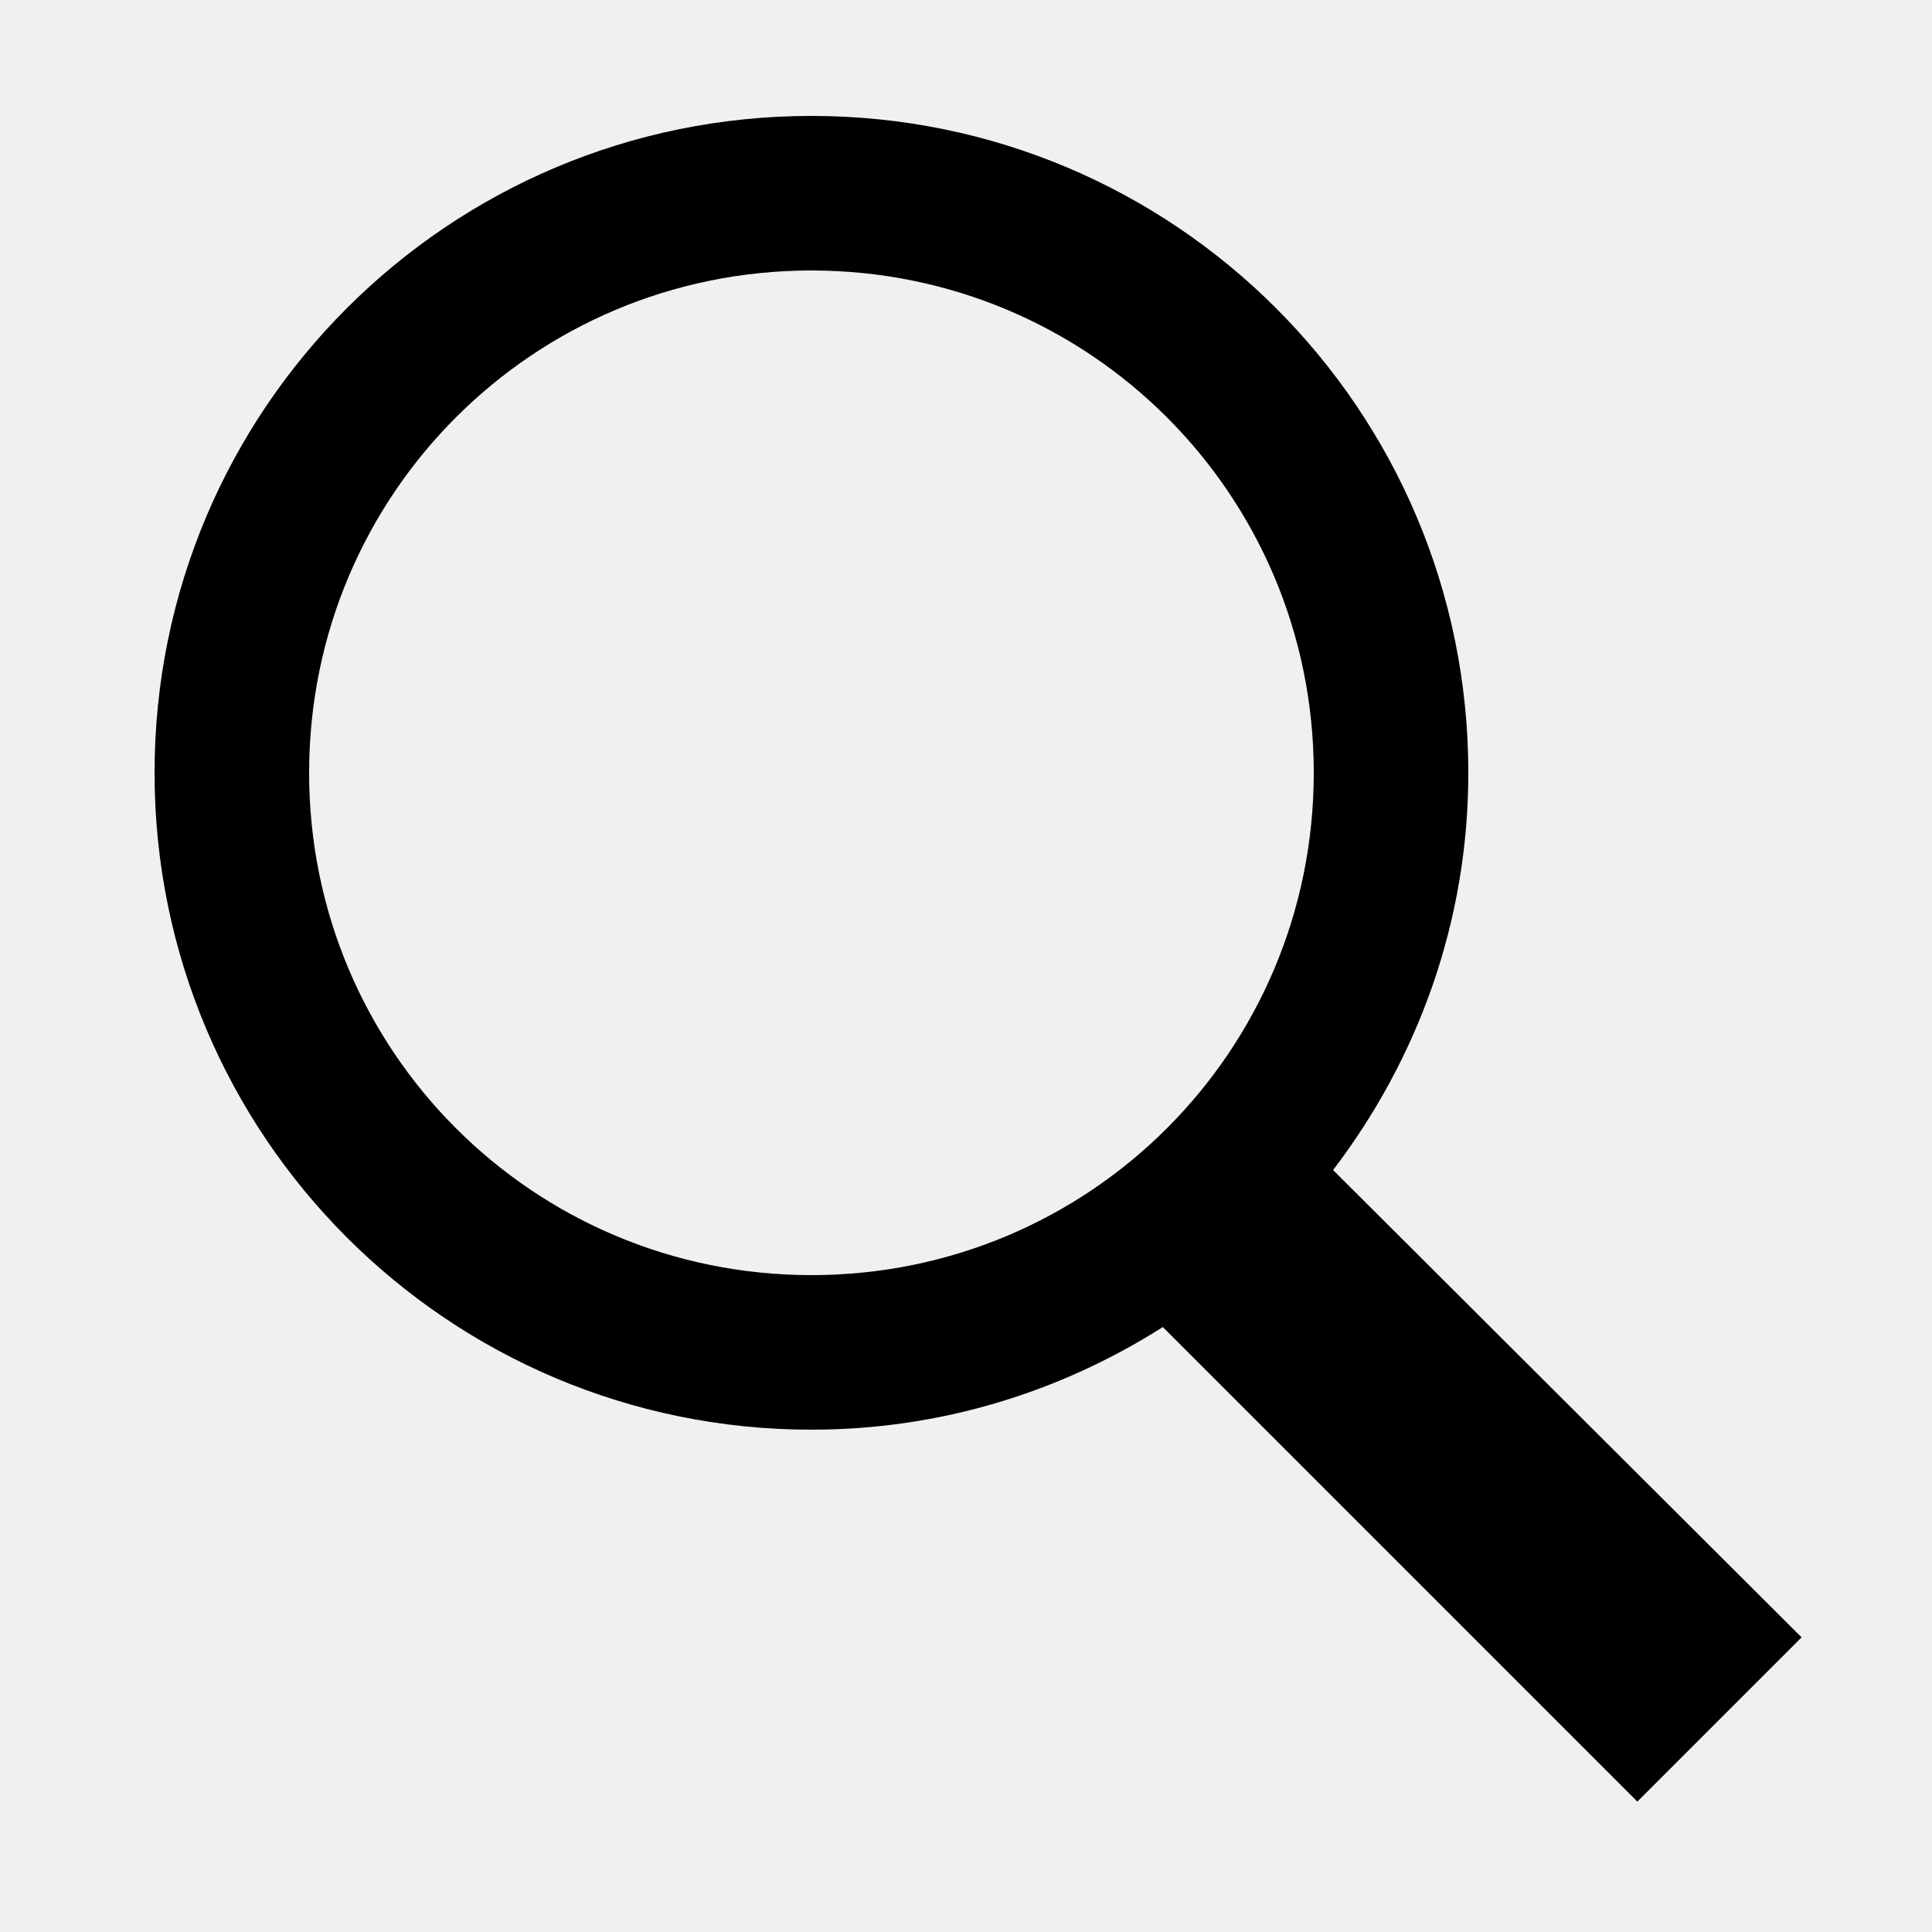
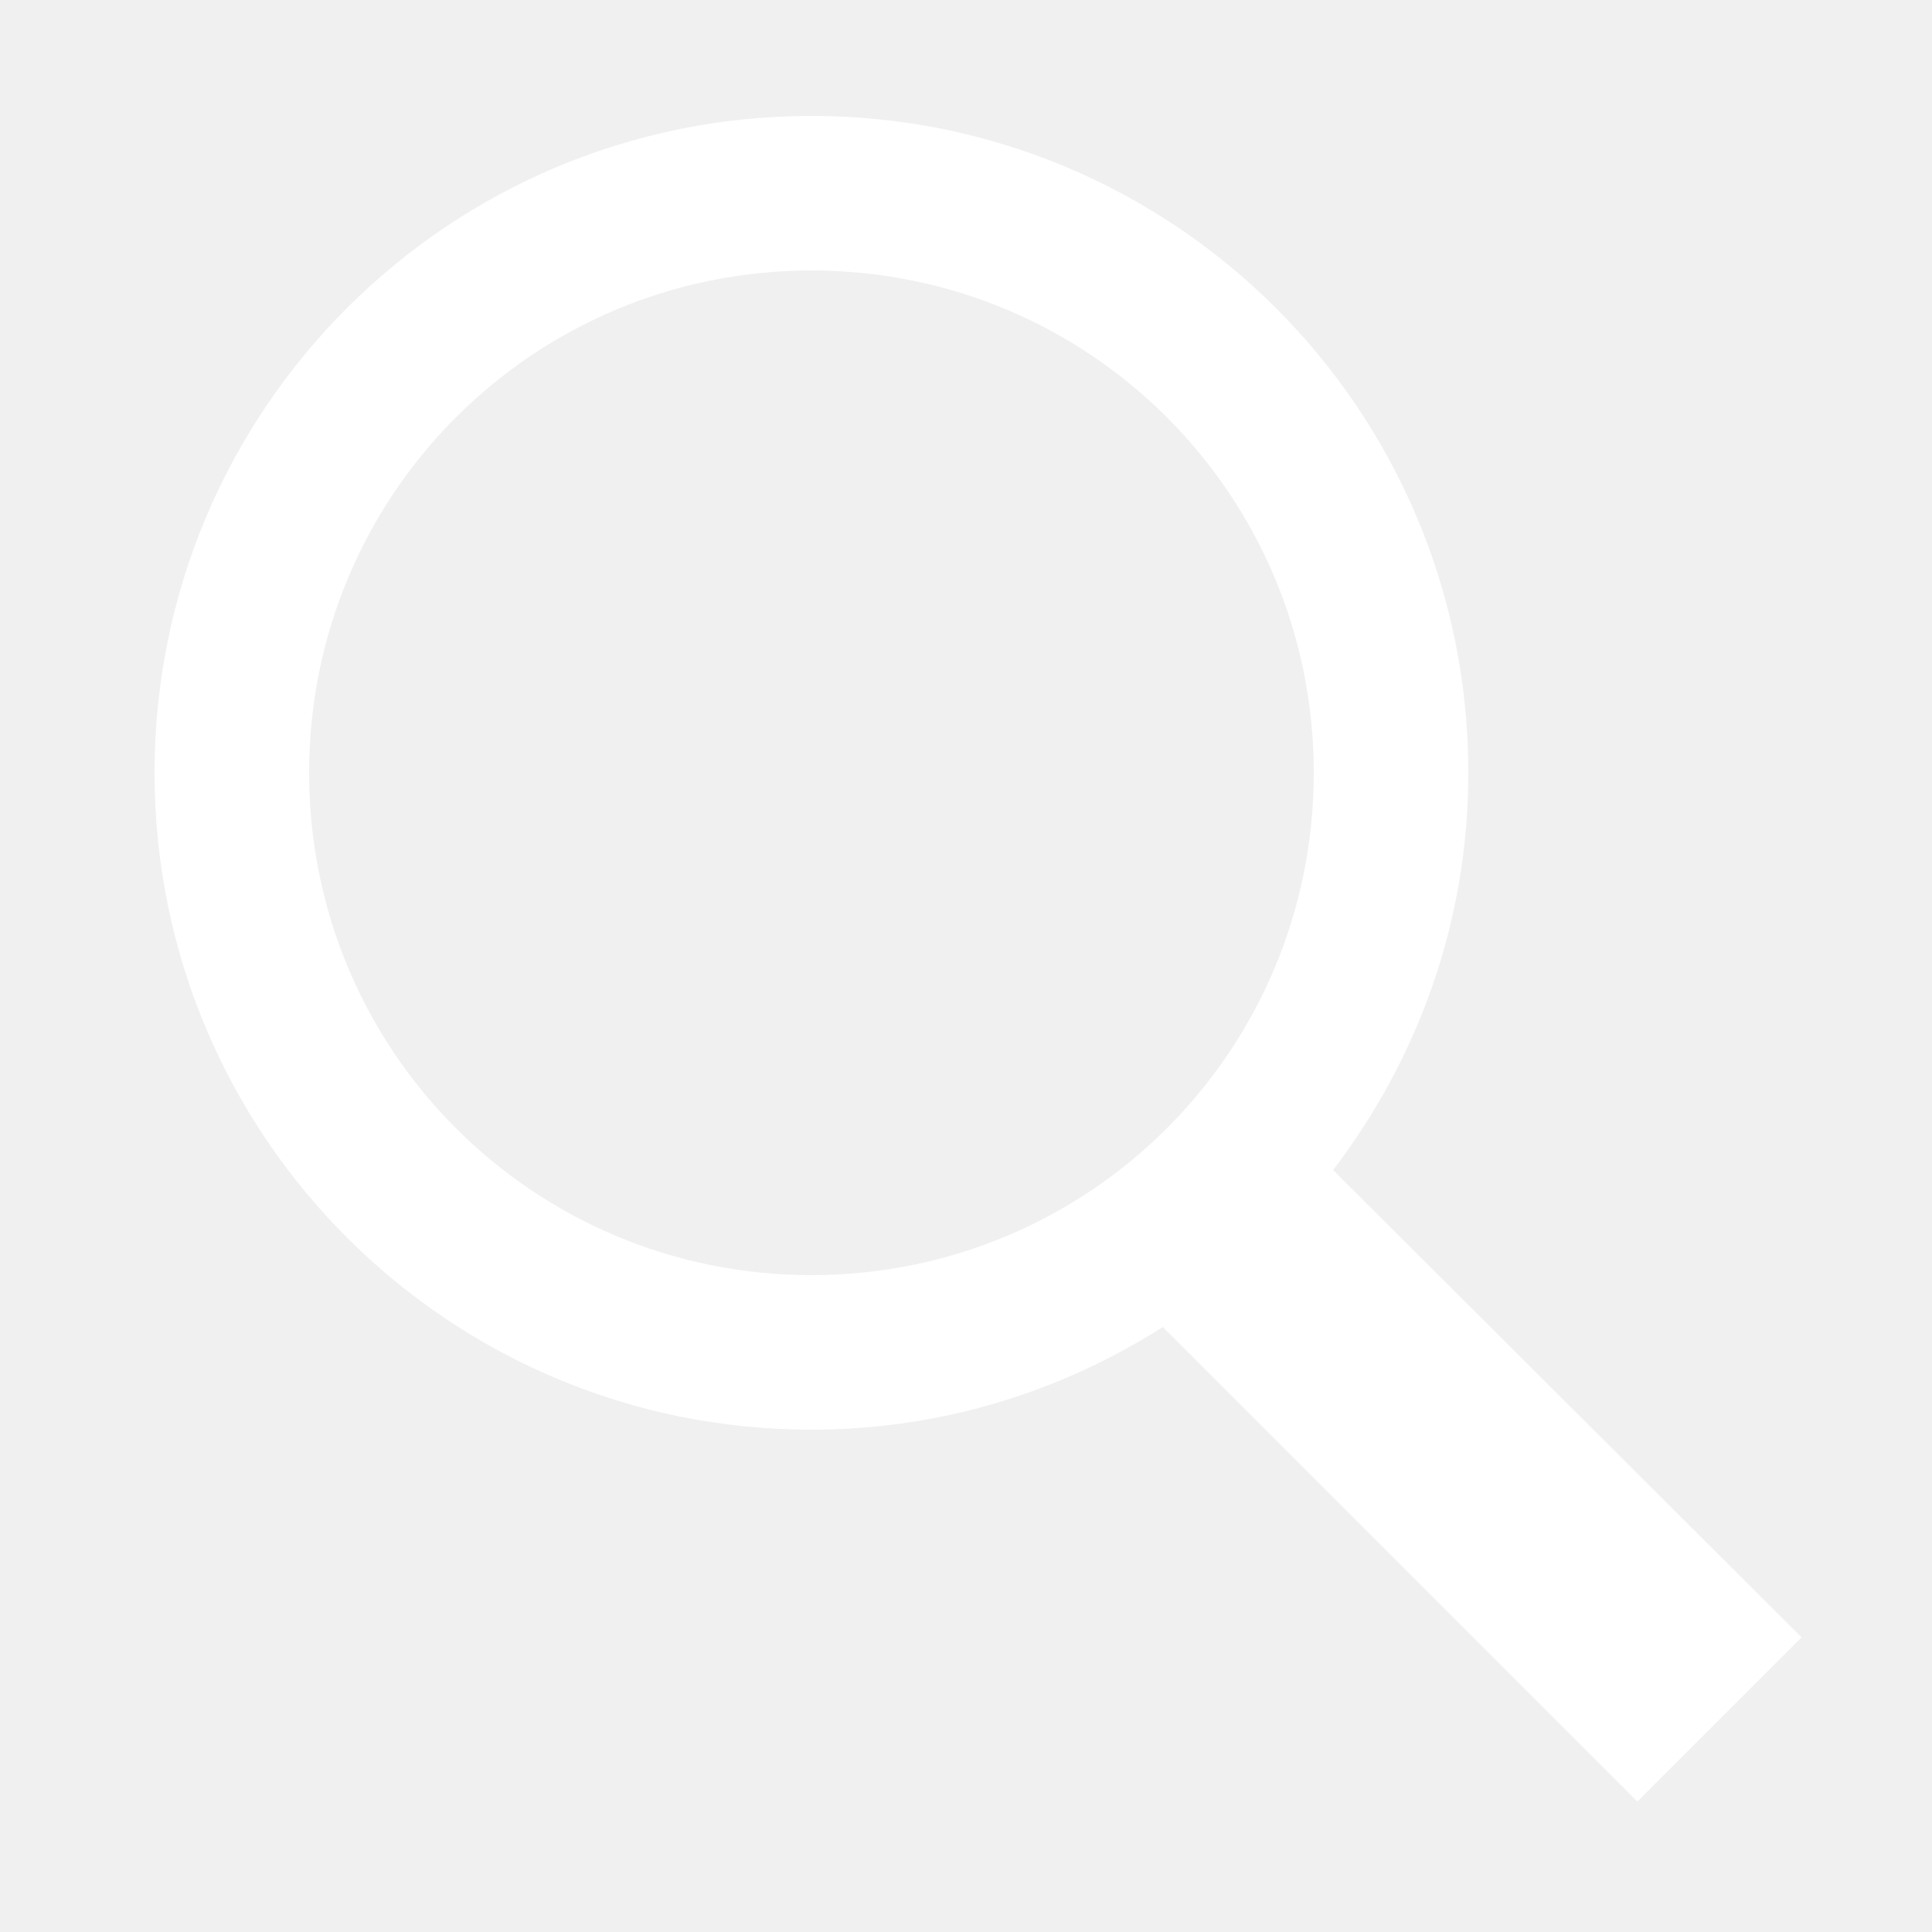
- <svg xmlns="http://www.w3.org/2000/svg" viewBox="0 0 50 50" width="50px" height="50px">
+ <svg xmlns="http://www.w3.org/2000/svg" fill="#fff" viewBox="0 0 50 50" width="50px" height="50px">
  <path d="M 21 3 C 11.602 3 4 10.602 4 20 C 4 29.398 11.602 37 21 37 C 24.355 37 27.461 36.016 30.094 34.344 L 42.375 46.625 L 46.625 42.375 L 34.5 30.281 C 36.68 27.422 38 23.879 38 20 C 38 10.602 30.398 3 21 3 Z M 21 7 C 28.199 7 34 12.801 34 20 C 34 27.199 28.199 33 21 33 C 13.801 33 8 27.199 8 20 C 8 12.801 13.801 7 21 7 Z" />
</svg>
